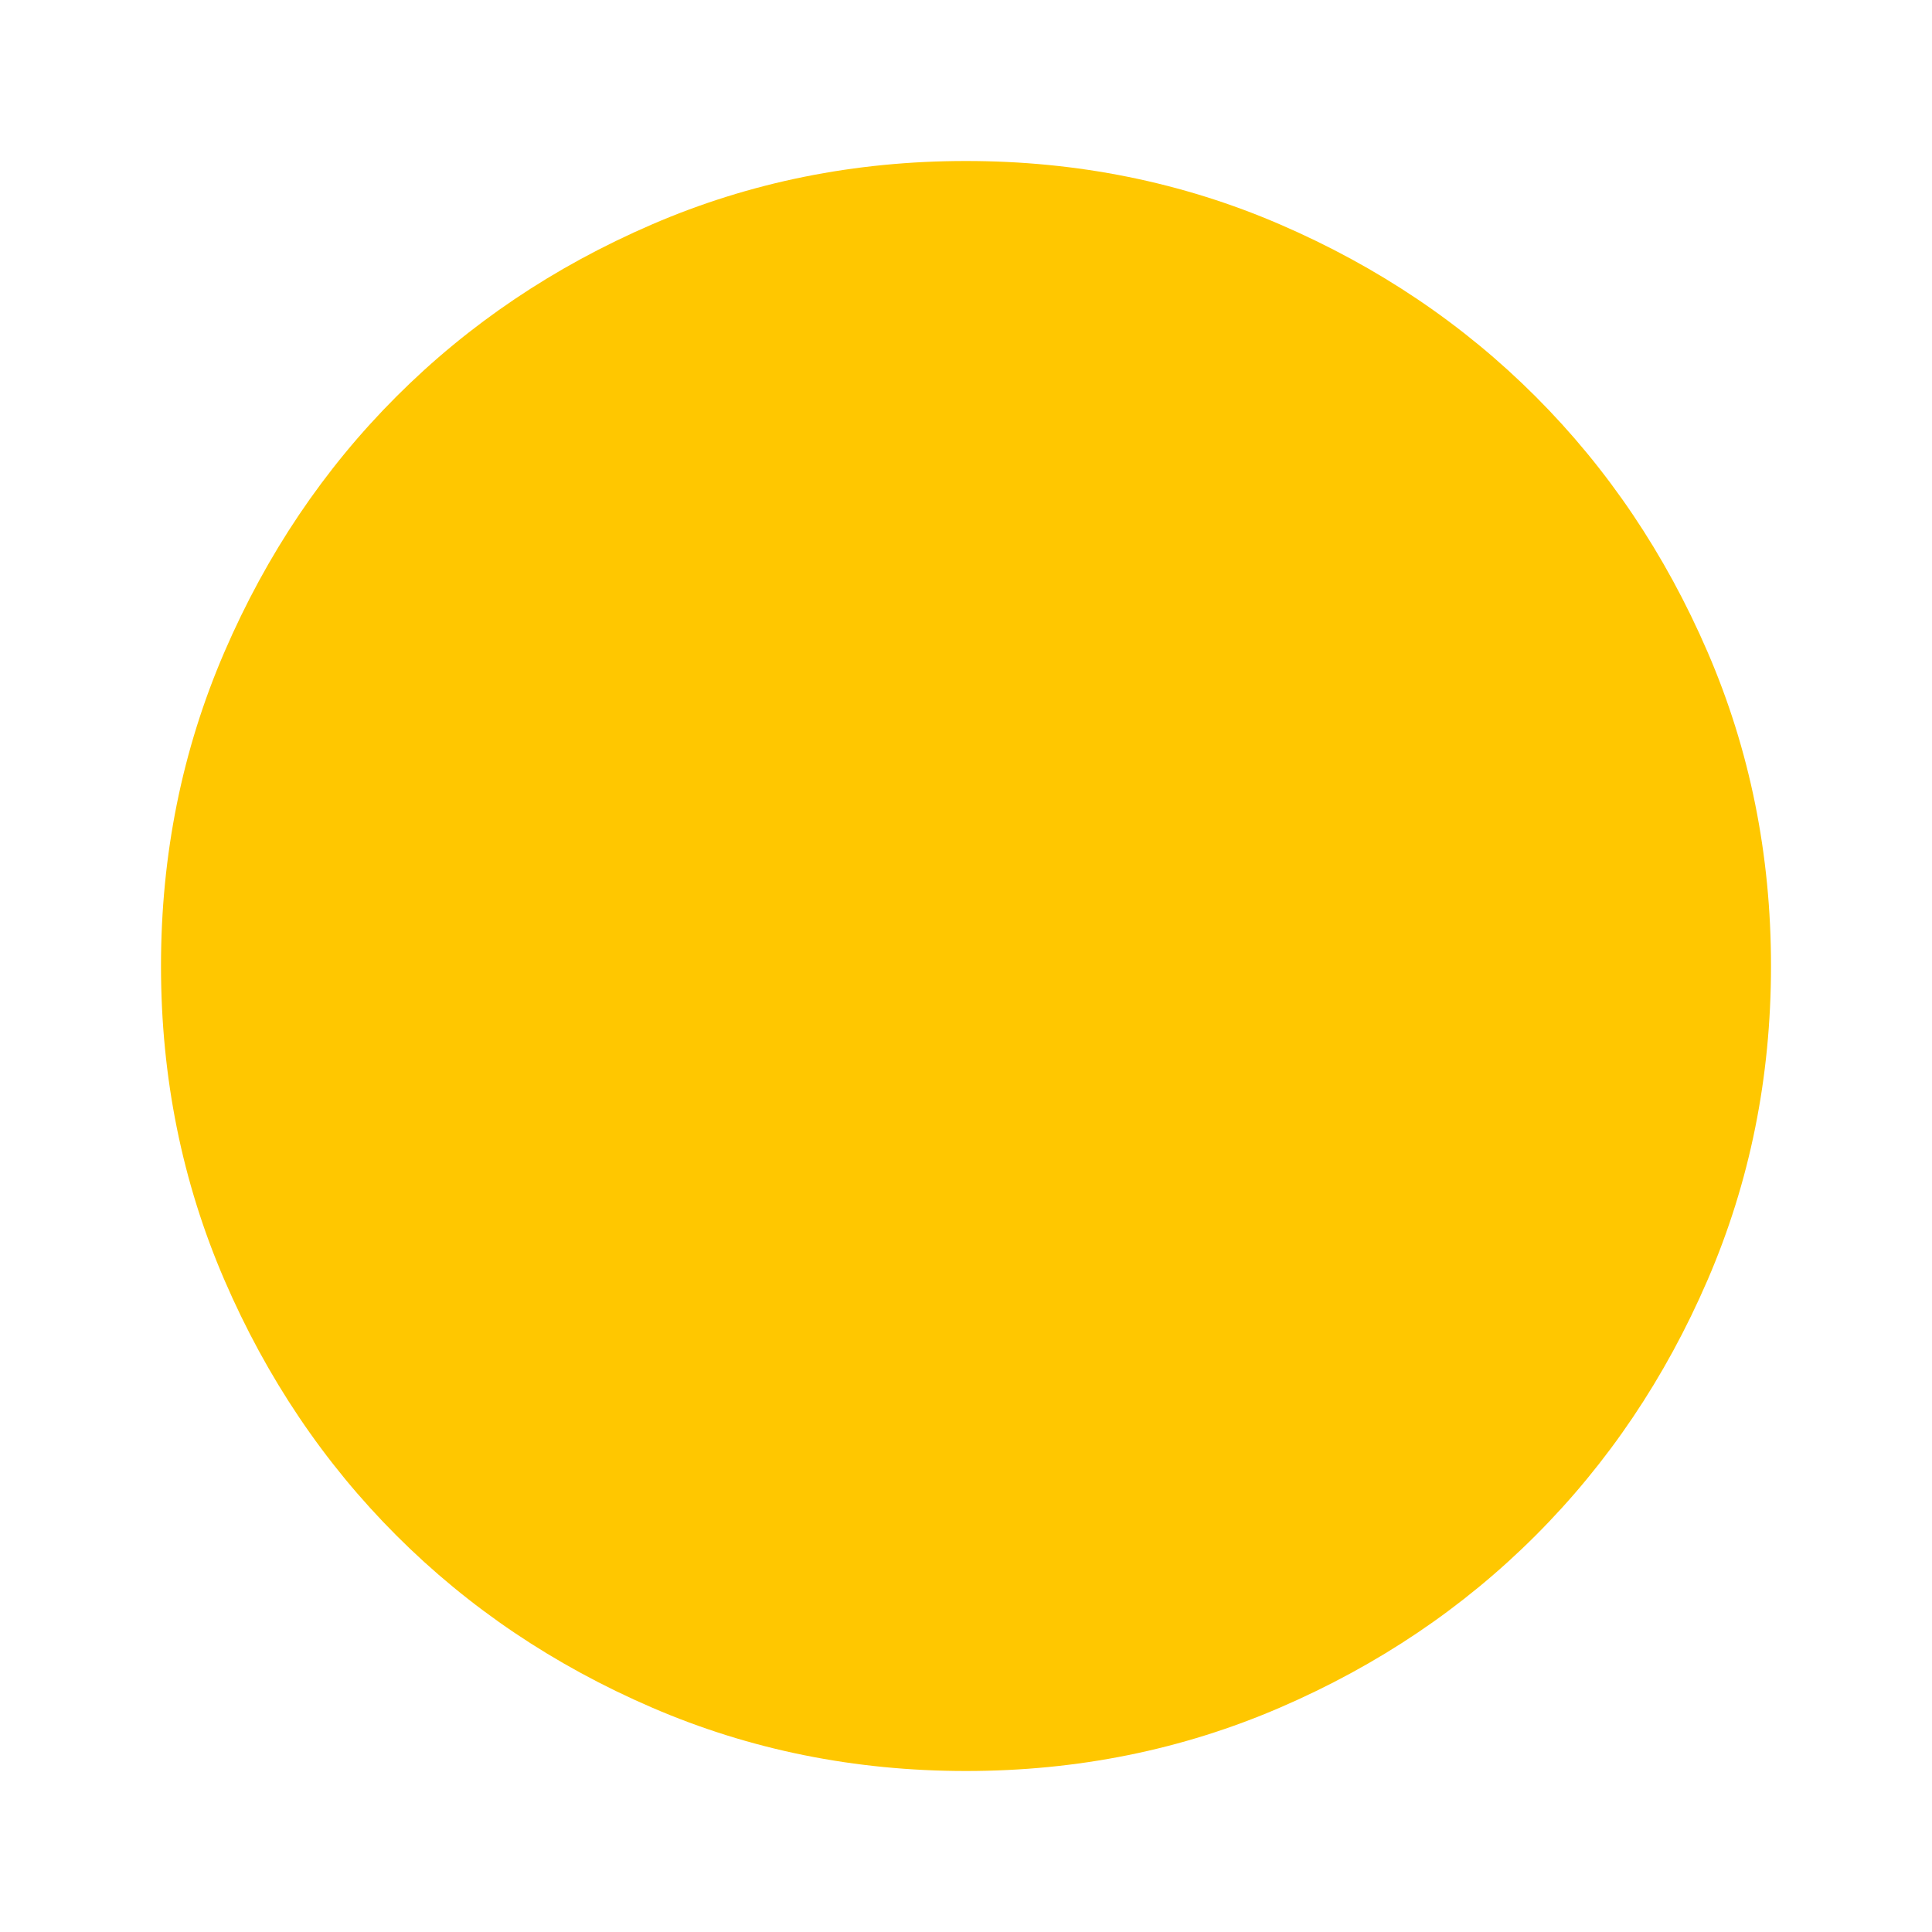
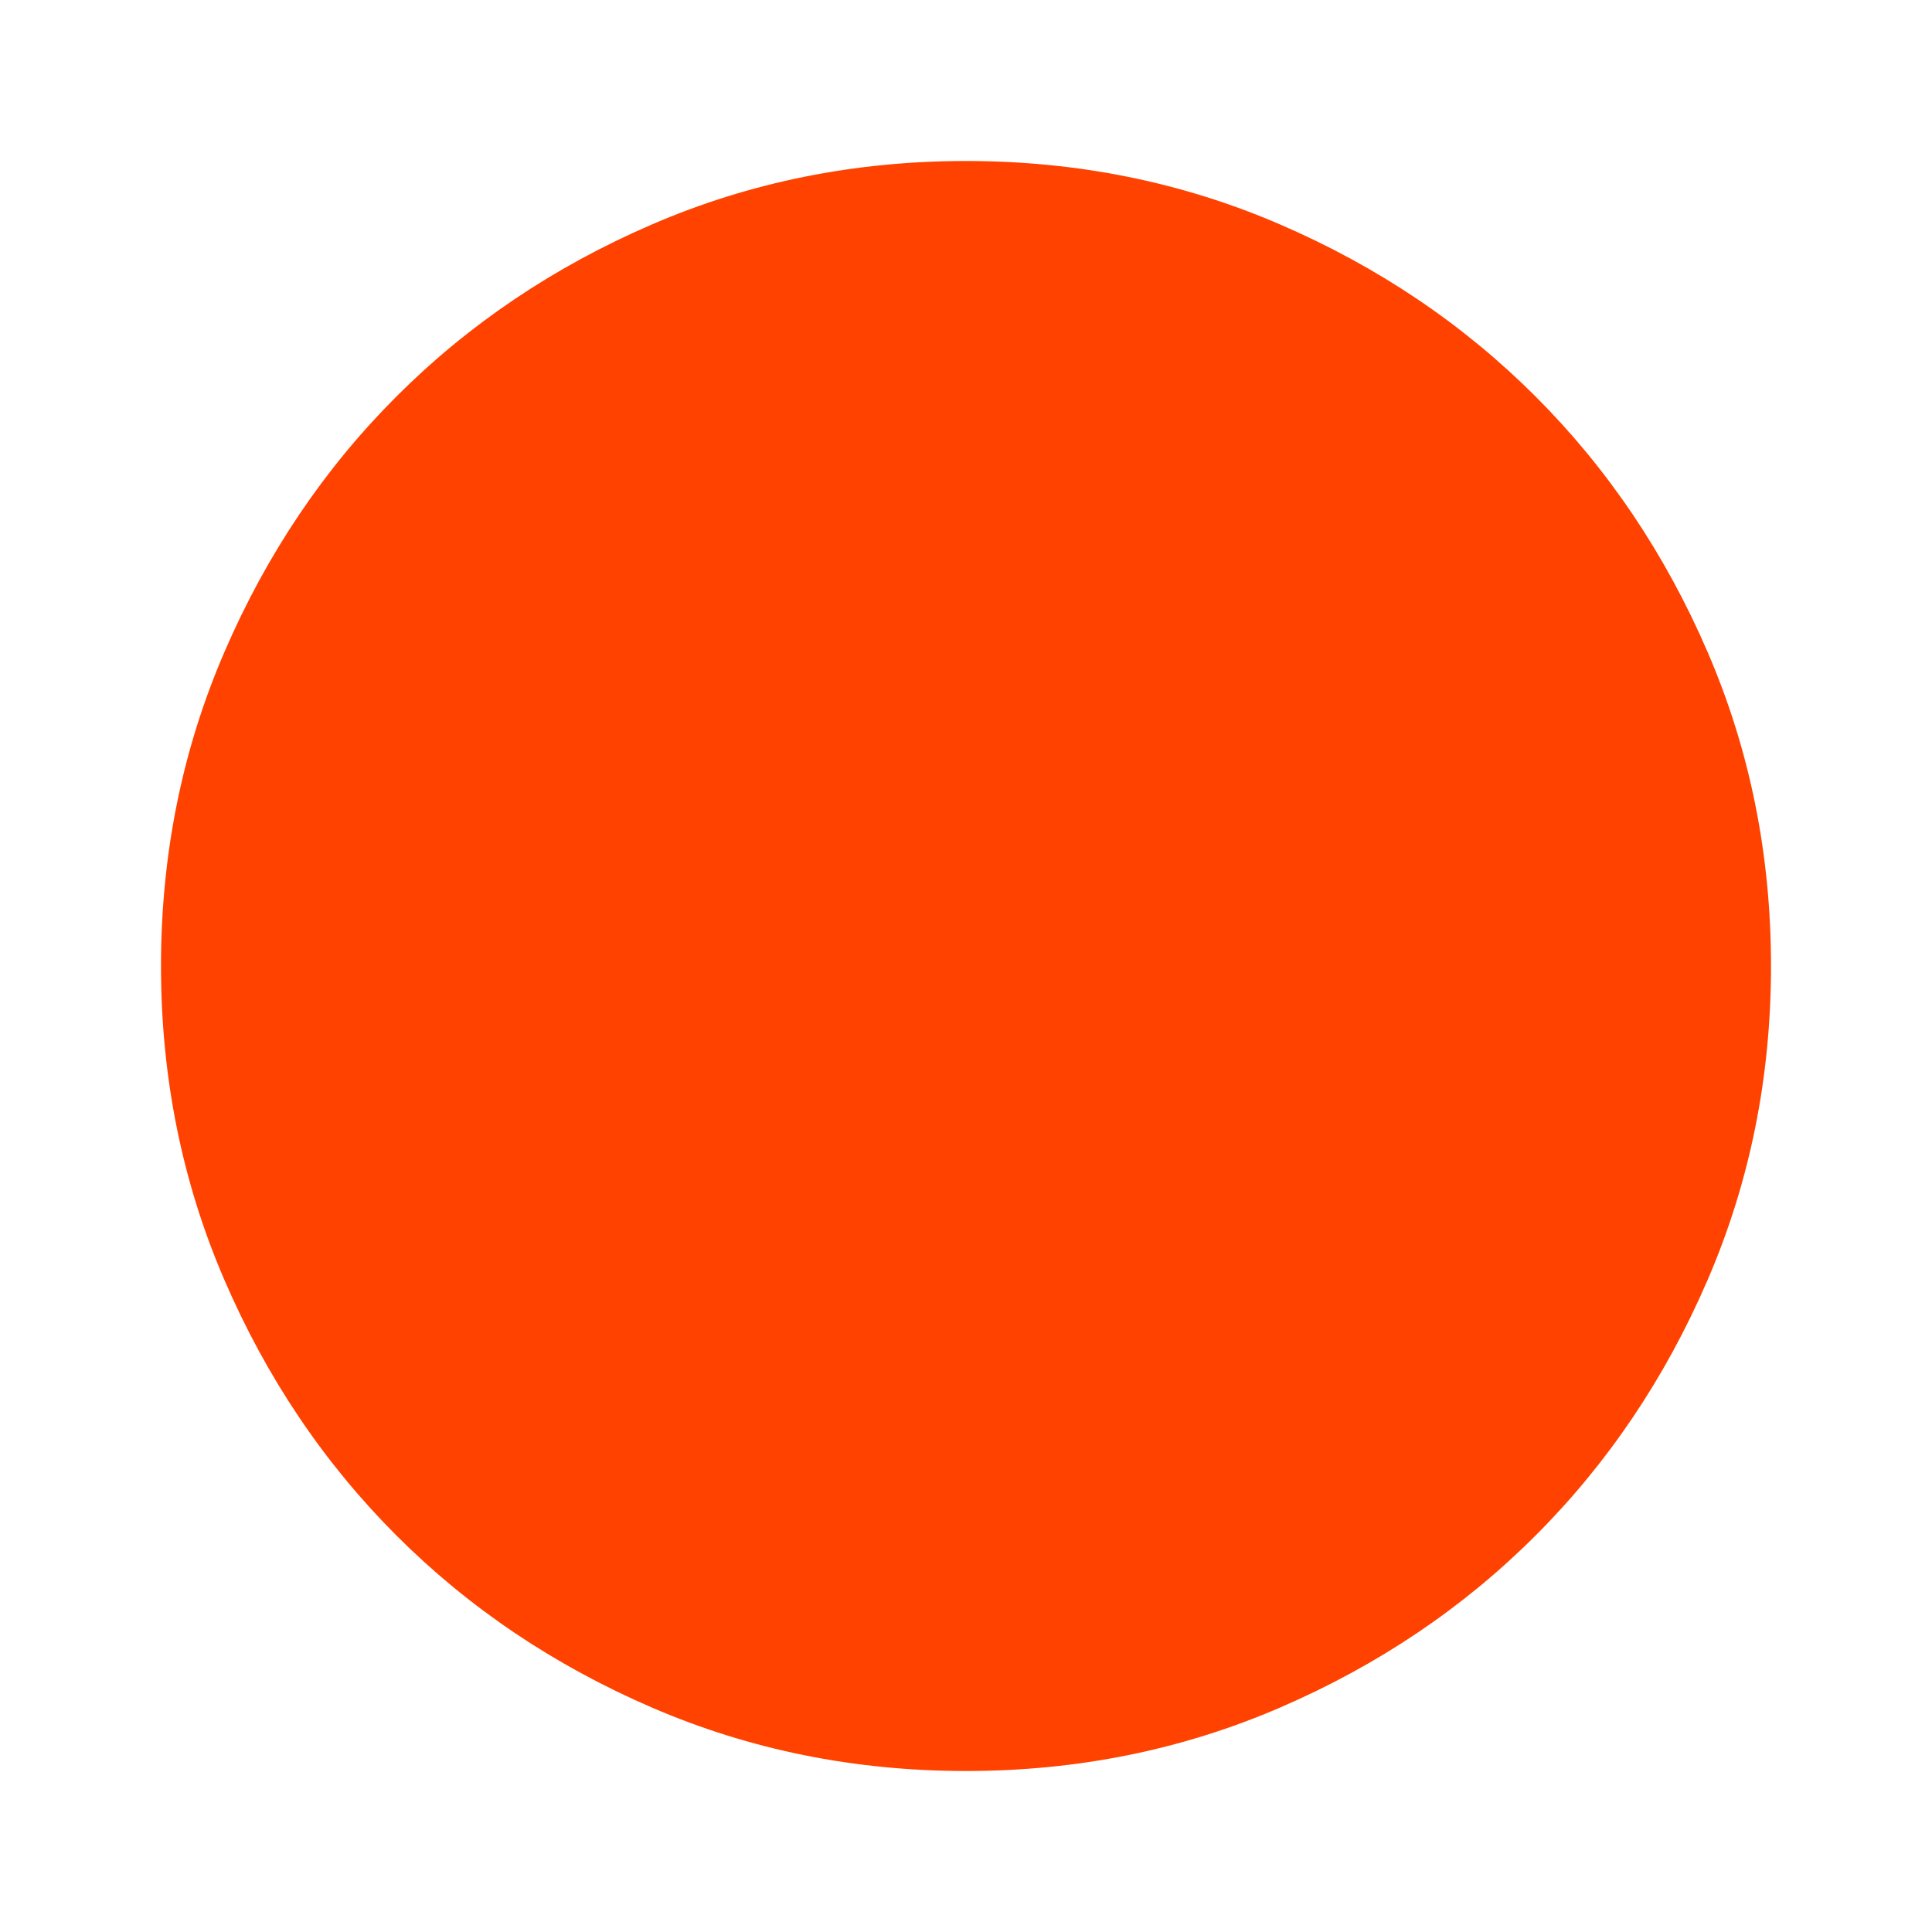
- <svg xmlns="http://www.w3.org/2000/svg" height="24px" viewBox="0 -960 960 960" width="24px" fill="#ffc700">
+ <svg xmlns="http://www.w3.org/2000/svg" height="24px" viewBox="0 -960 960 960" width="24px" fill="#ff4200">
  <path d="M480-80q-83 0-156-31.5T197-197q-54-54-85.5-127T80-480q0-83 31.5-156T197-763q54-54 127-85.5T480-880q83 0 156 31.5T763-763q54 54 85.5 127T880-480q0 83-31.5 156T763-197q-54 54-127 85.5T480-80Z" />
</svg>
